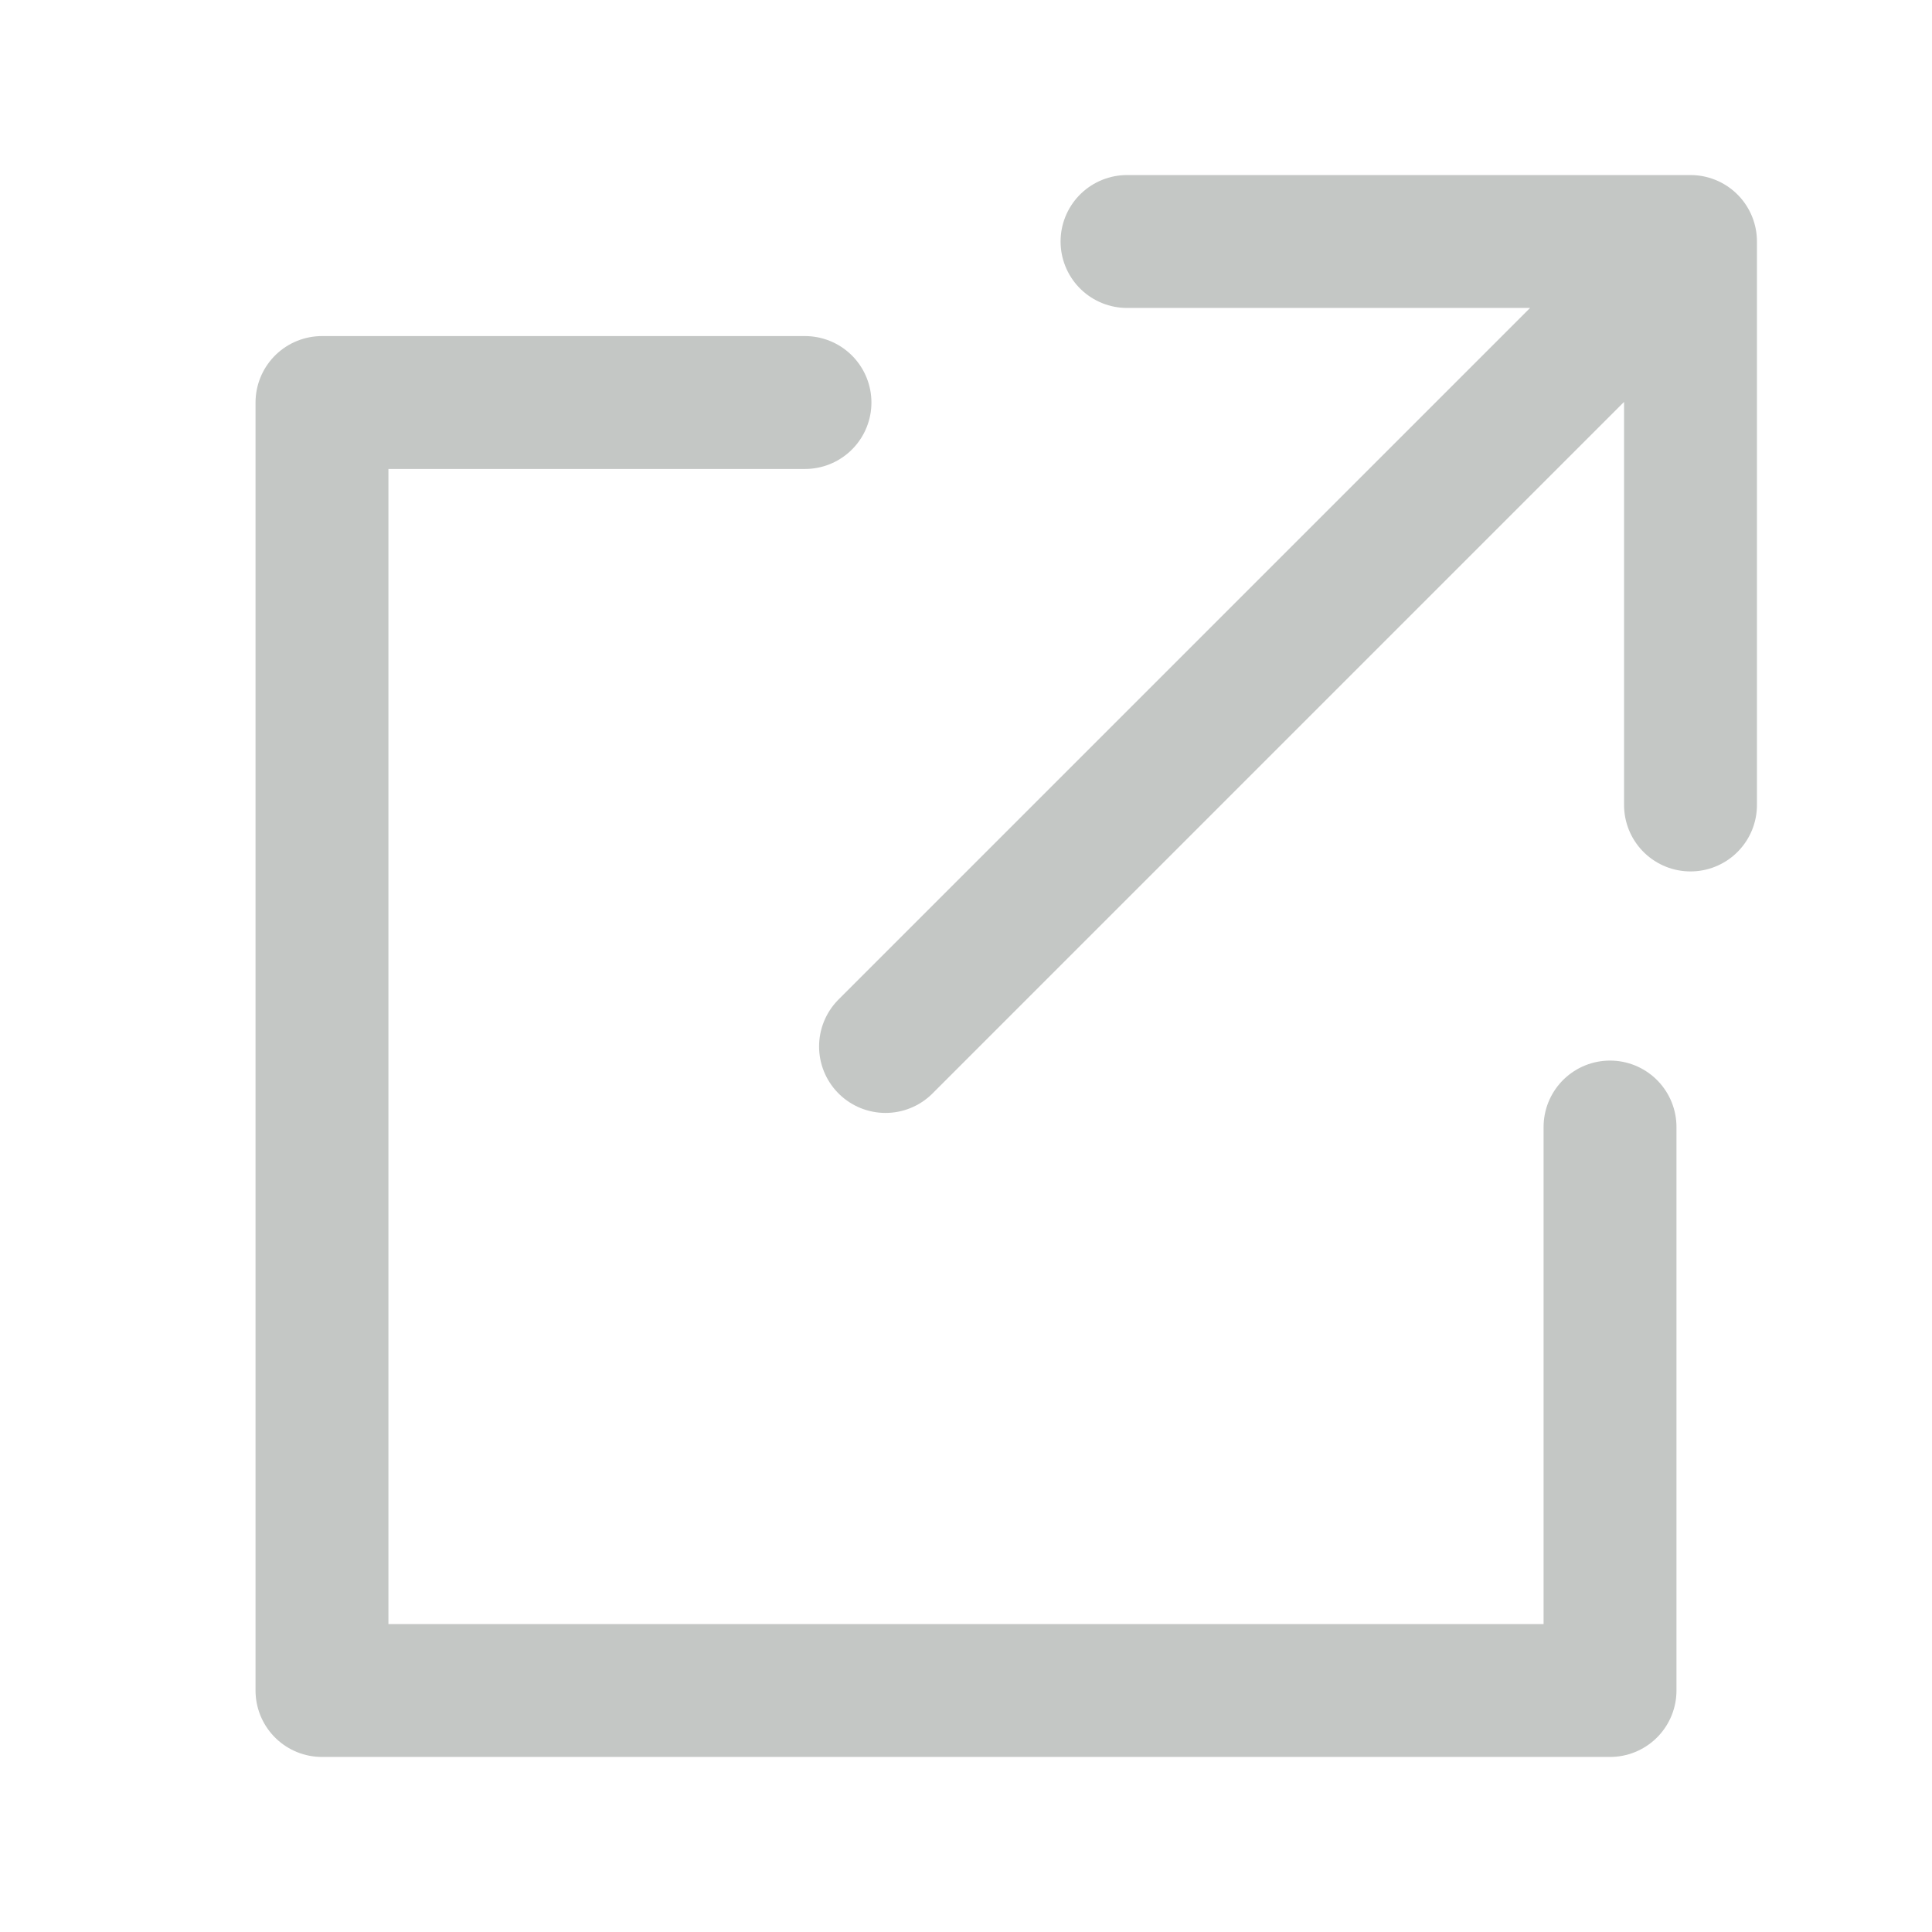
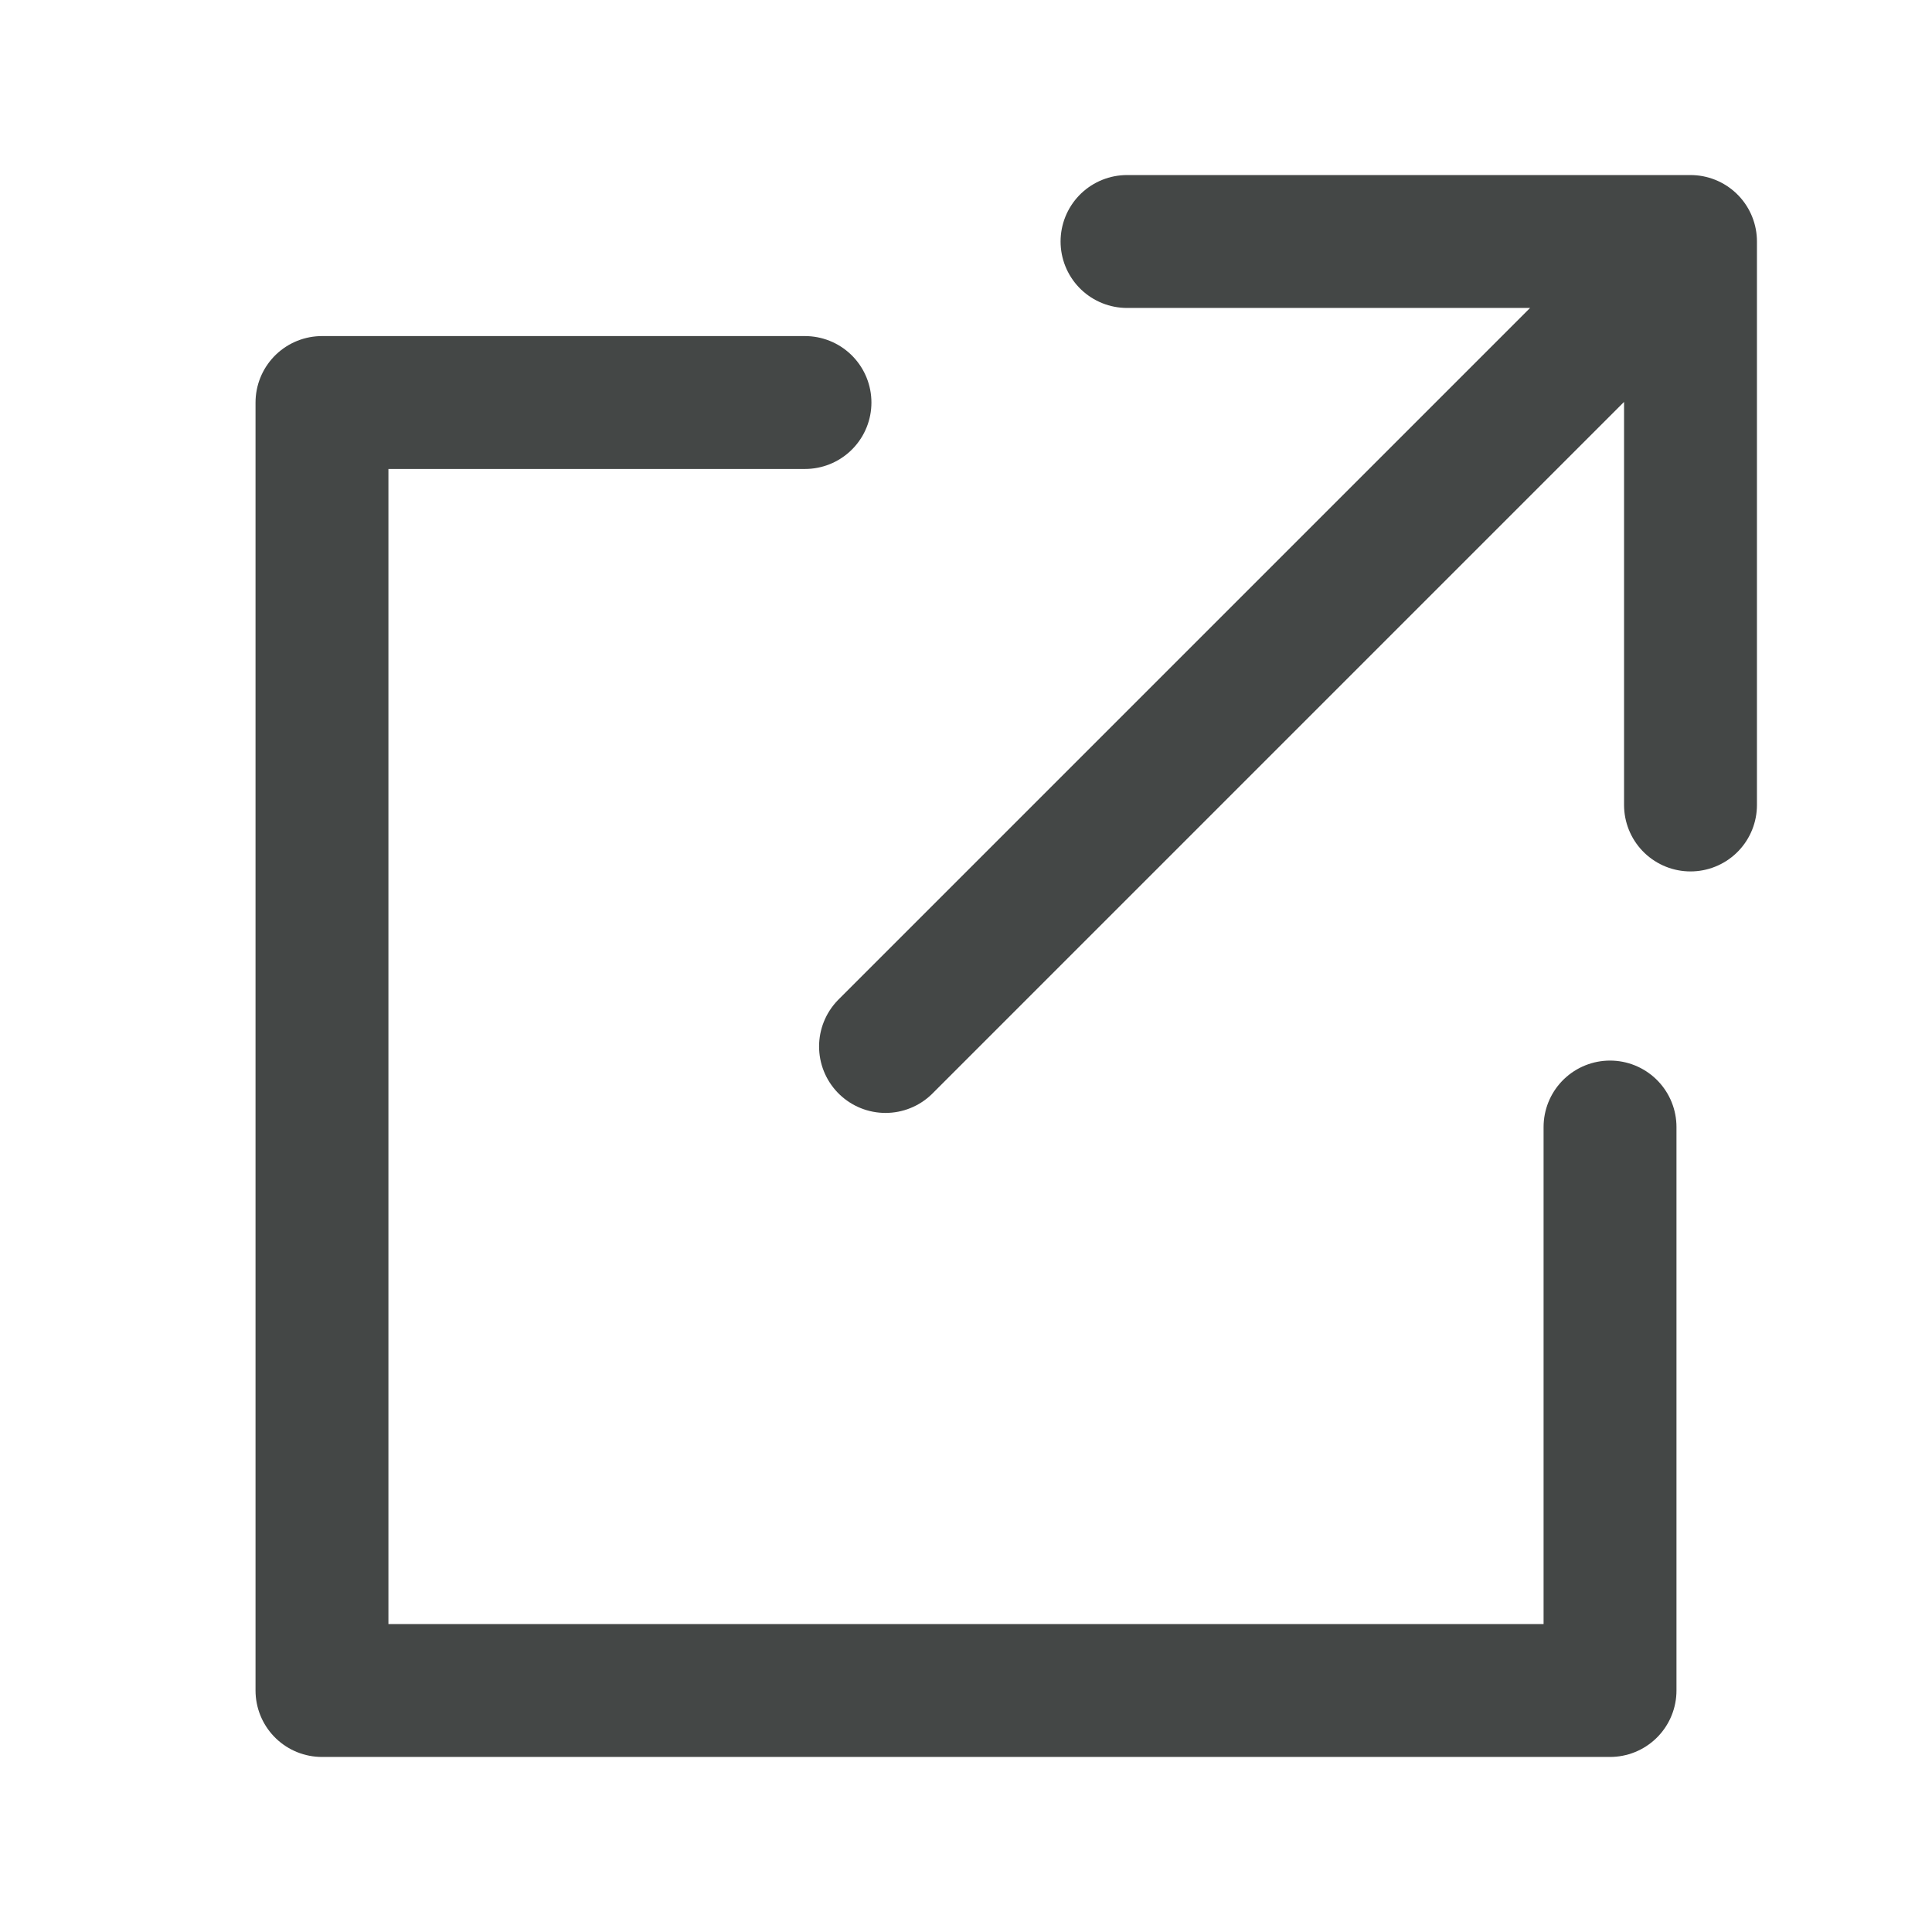
<svg xmlns="http://www.w3.org/2000/svg" preserveAspectRatio="none" overflow="visible" style="display: block;" width="26.168" height="26.168" viewBox="0 0 26.168 26.168" fill="none">
  <g id="Open tasks">
-     <path id="Vector" d="M22.897 10.903V3.271H15.265M22.897 3.271L11.994 14.174M10.903 5.452H4.361V22.897H21.807V15.265" stroke-width="1.8" stroke-linecap="round" stroke-linejoin="round" stroke="#C4C7C5" />
+     <path id="Vector" d="M22.897 10.903V3.271H15.265M22.897 3.271L11.994 14.174M10.903 5.452H4.361V22.897H21.807V15.265" stroke-width="1.8" stroke-linecap="round" stroke-linejoin="round" stroke="#444746" />
  </g>
</svg>
